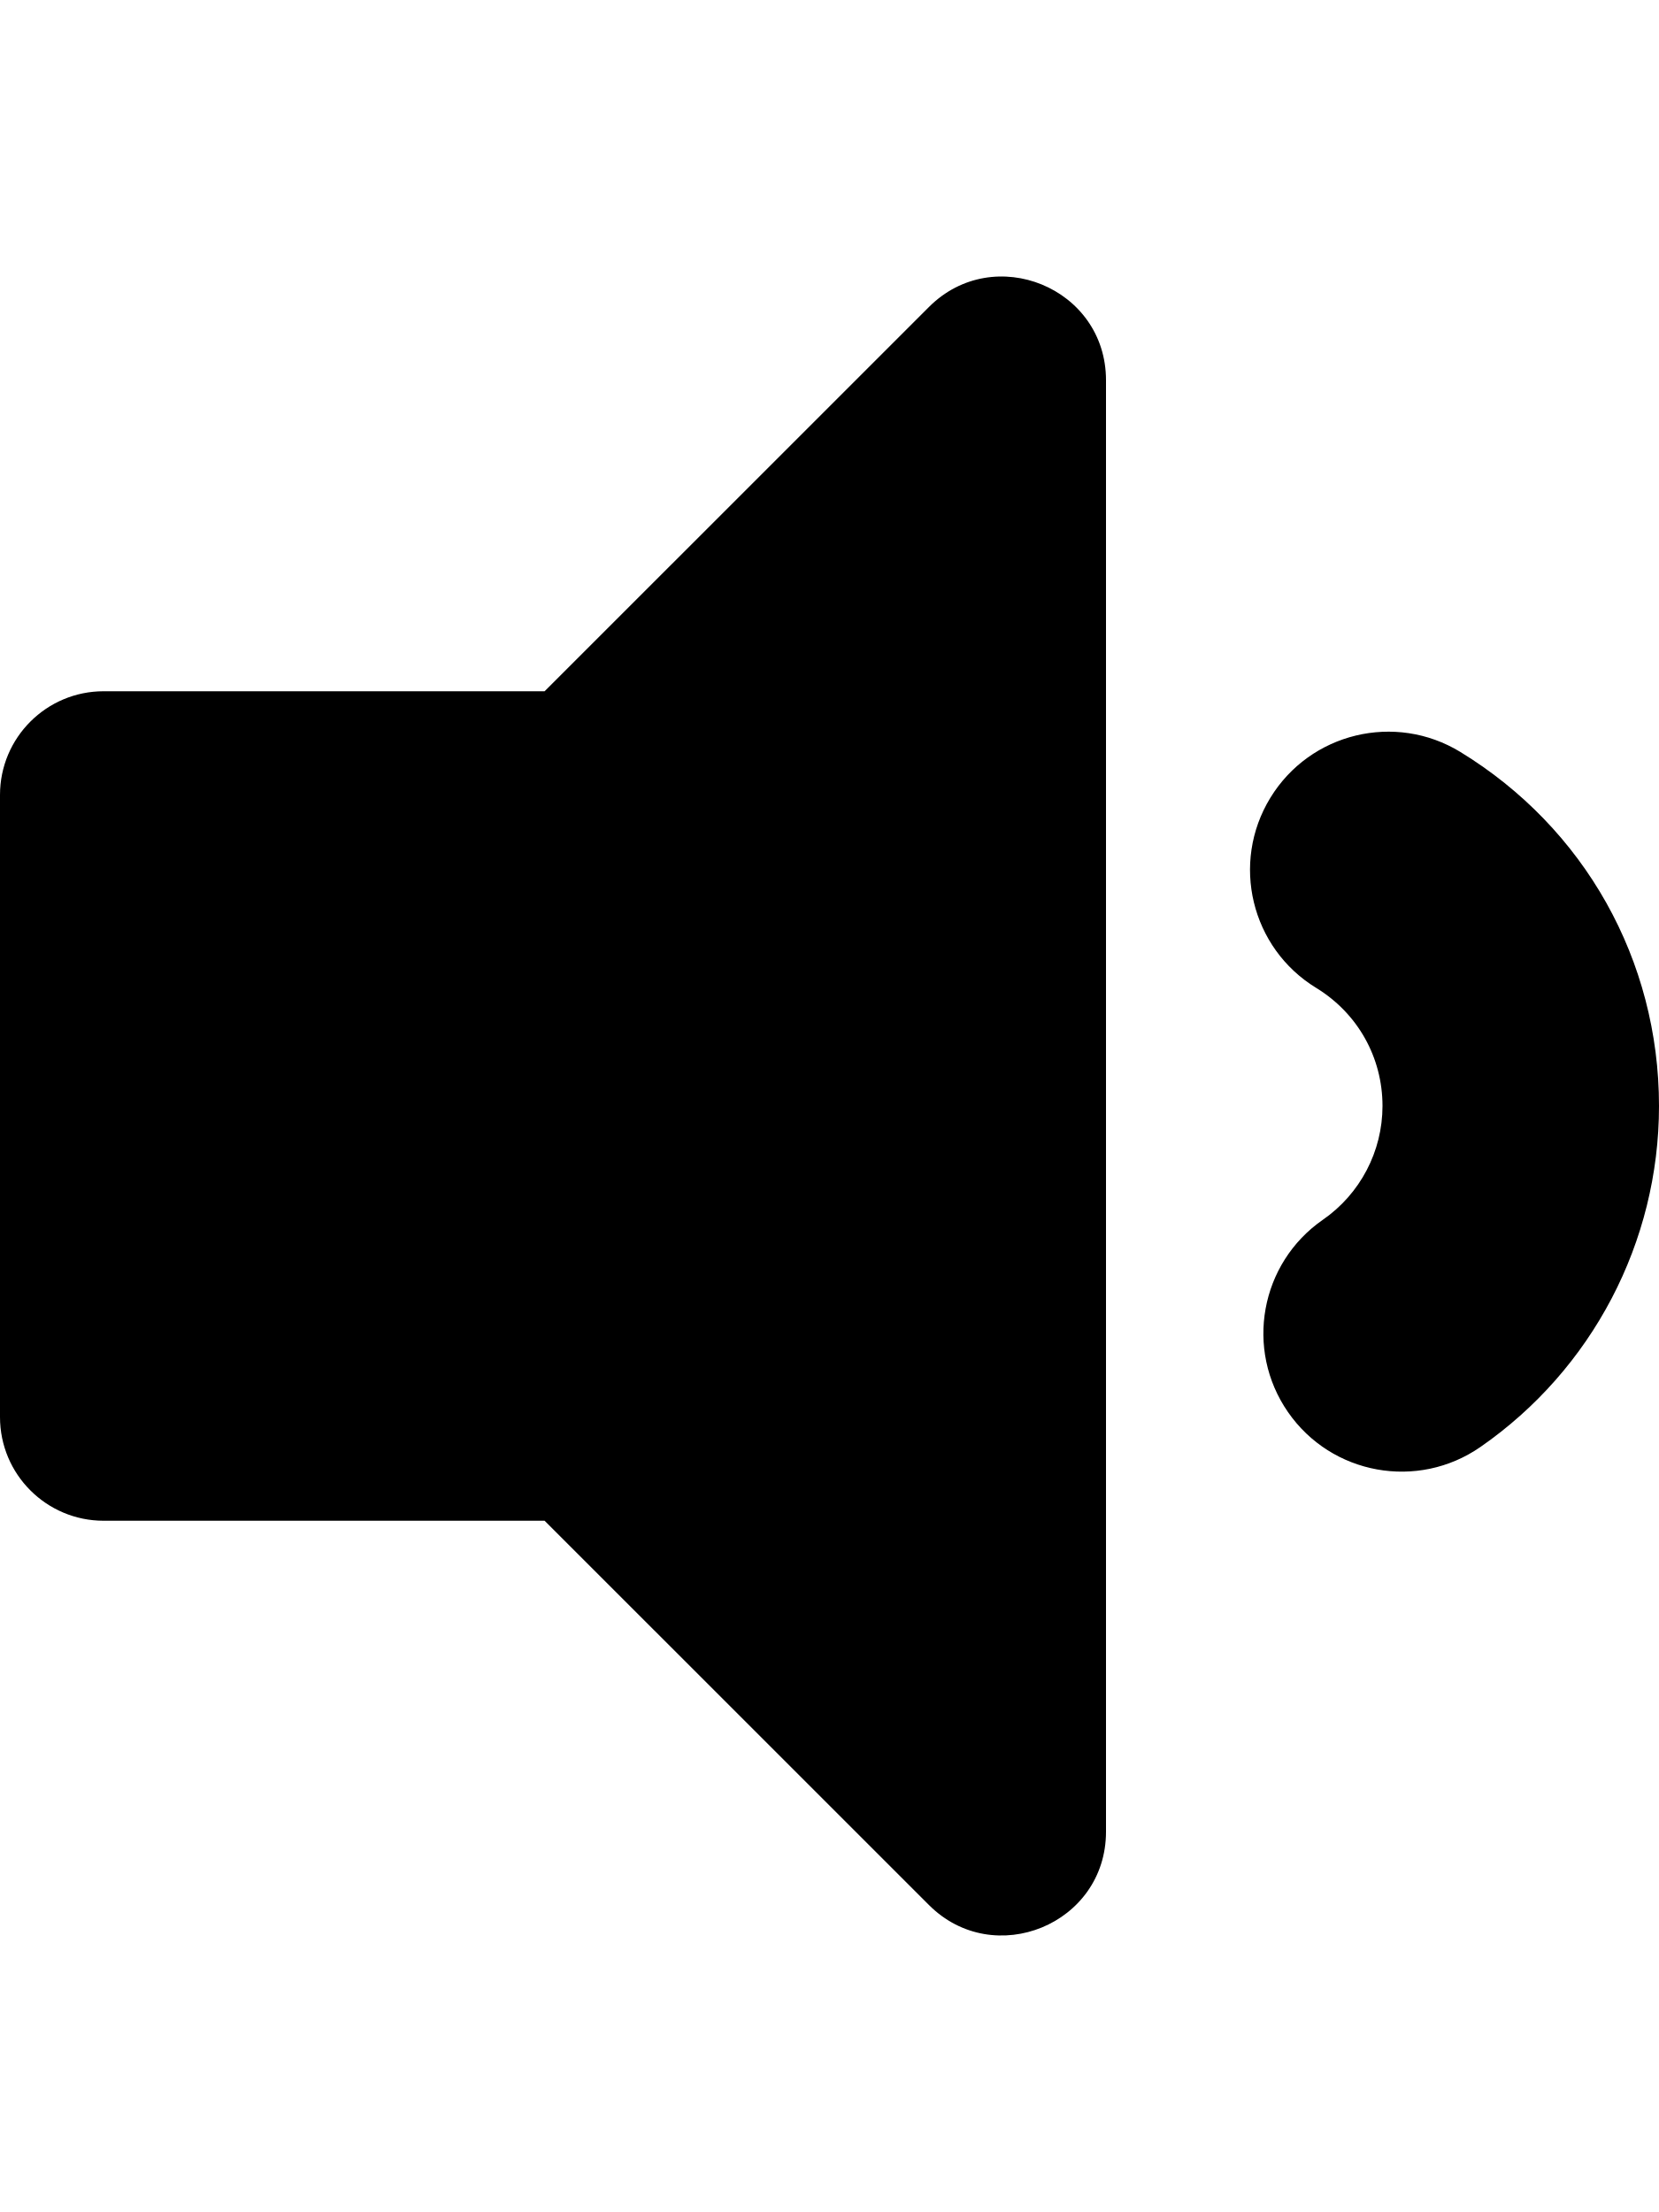
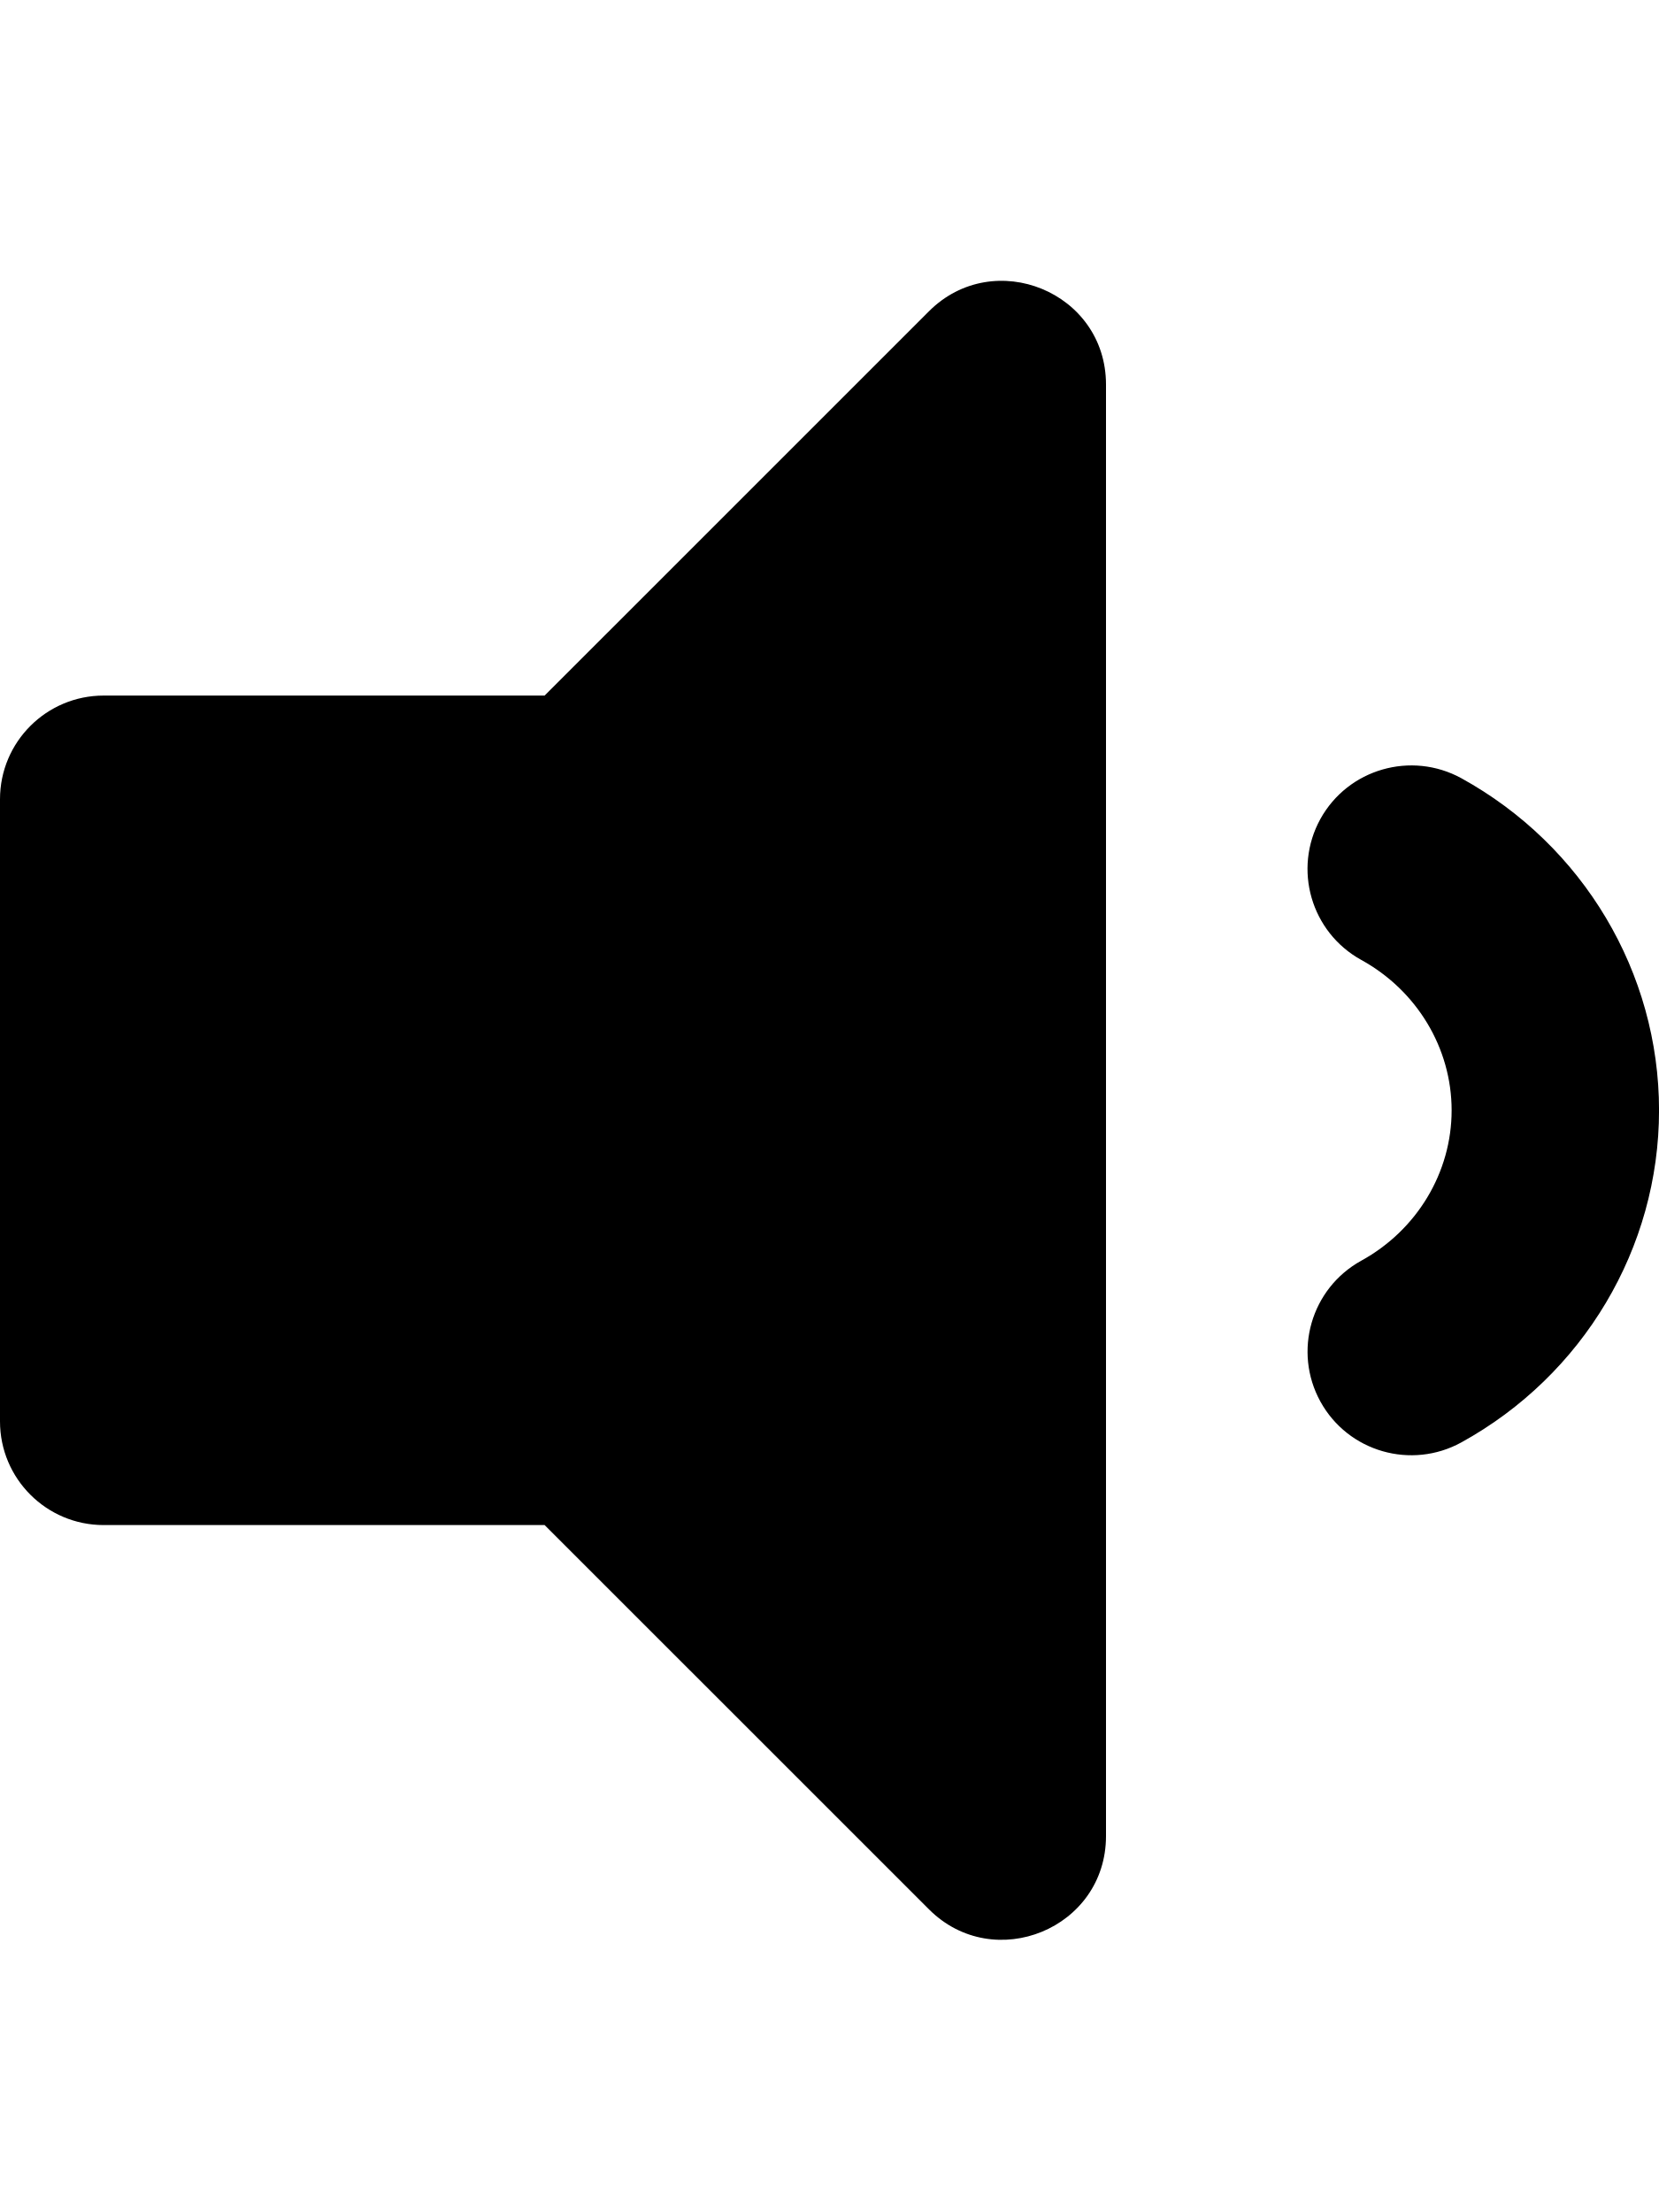
<svg xmlns="http://www.w3.org/2000/svg" viewBox="0 0 384 512">
-   <path d="M256 88.017v335.964c0 21.438-25.943 31.998-40.971 16.971L126.059 352H24c-13.255 0-24-10.745-24-24V184c0-13.255 10.745-24 24-24h102.059l88.971-88.954c15.01-15.01 40.97-4.49 40.97 16.971zM384 256c0-33.717-17.186-64.35-45.972-81.944-15.079-9.214-34.775-4.463-43.992 10.616s-4.464 34.775 10.615 43.992C314.263 234.538 320 244.757 320 256a32.056 32.056 0 0 1-13.802 26.332c-14.524 10.069-18.136 30.006-8.067 44.53 10.07 14.525 30.008 18.136 44.53 8.067C368.546 316.983 384 287.478 384 256z" />
+   <path d="M215.03 72.04L126.06 161H24c-13.26 0-24 10.74-24 24v144c0 13.25 10.74 24 24 24h102.06l88.97 88.95c15.03 15.03 40.97 4.47 40.97-16.97V89.02c0-21.47-25.96-31.98-40.97-16.98zm123.2 108.08c-11.58-6.33-26.19-2.16-32.61 9.45-6.39 11.61-2.16 26.2 9.45 32.61C327.98 229.28 336 242.62 336 257c0 14.38-8.02 27.72-20.92 34.81-11.61 6.41-15.84 21-9.45 32.61 6.43 11.66 21.05 15.8 32.61 9.45 28.23-15.55 45.77-45 45.77-76.88s-17.54-61.32-45.78-76.87z" />
</svg>
